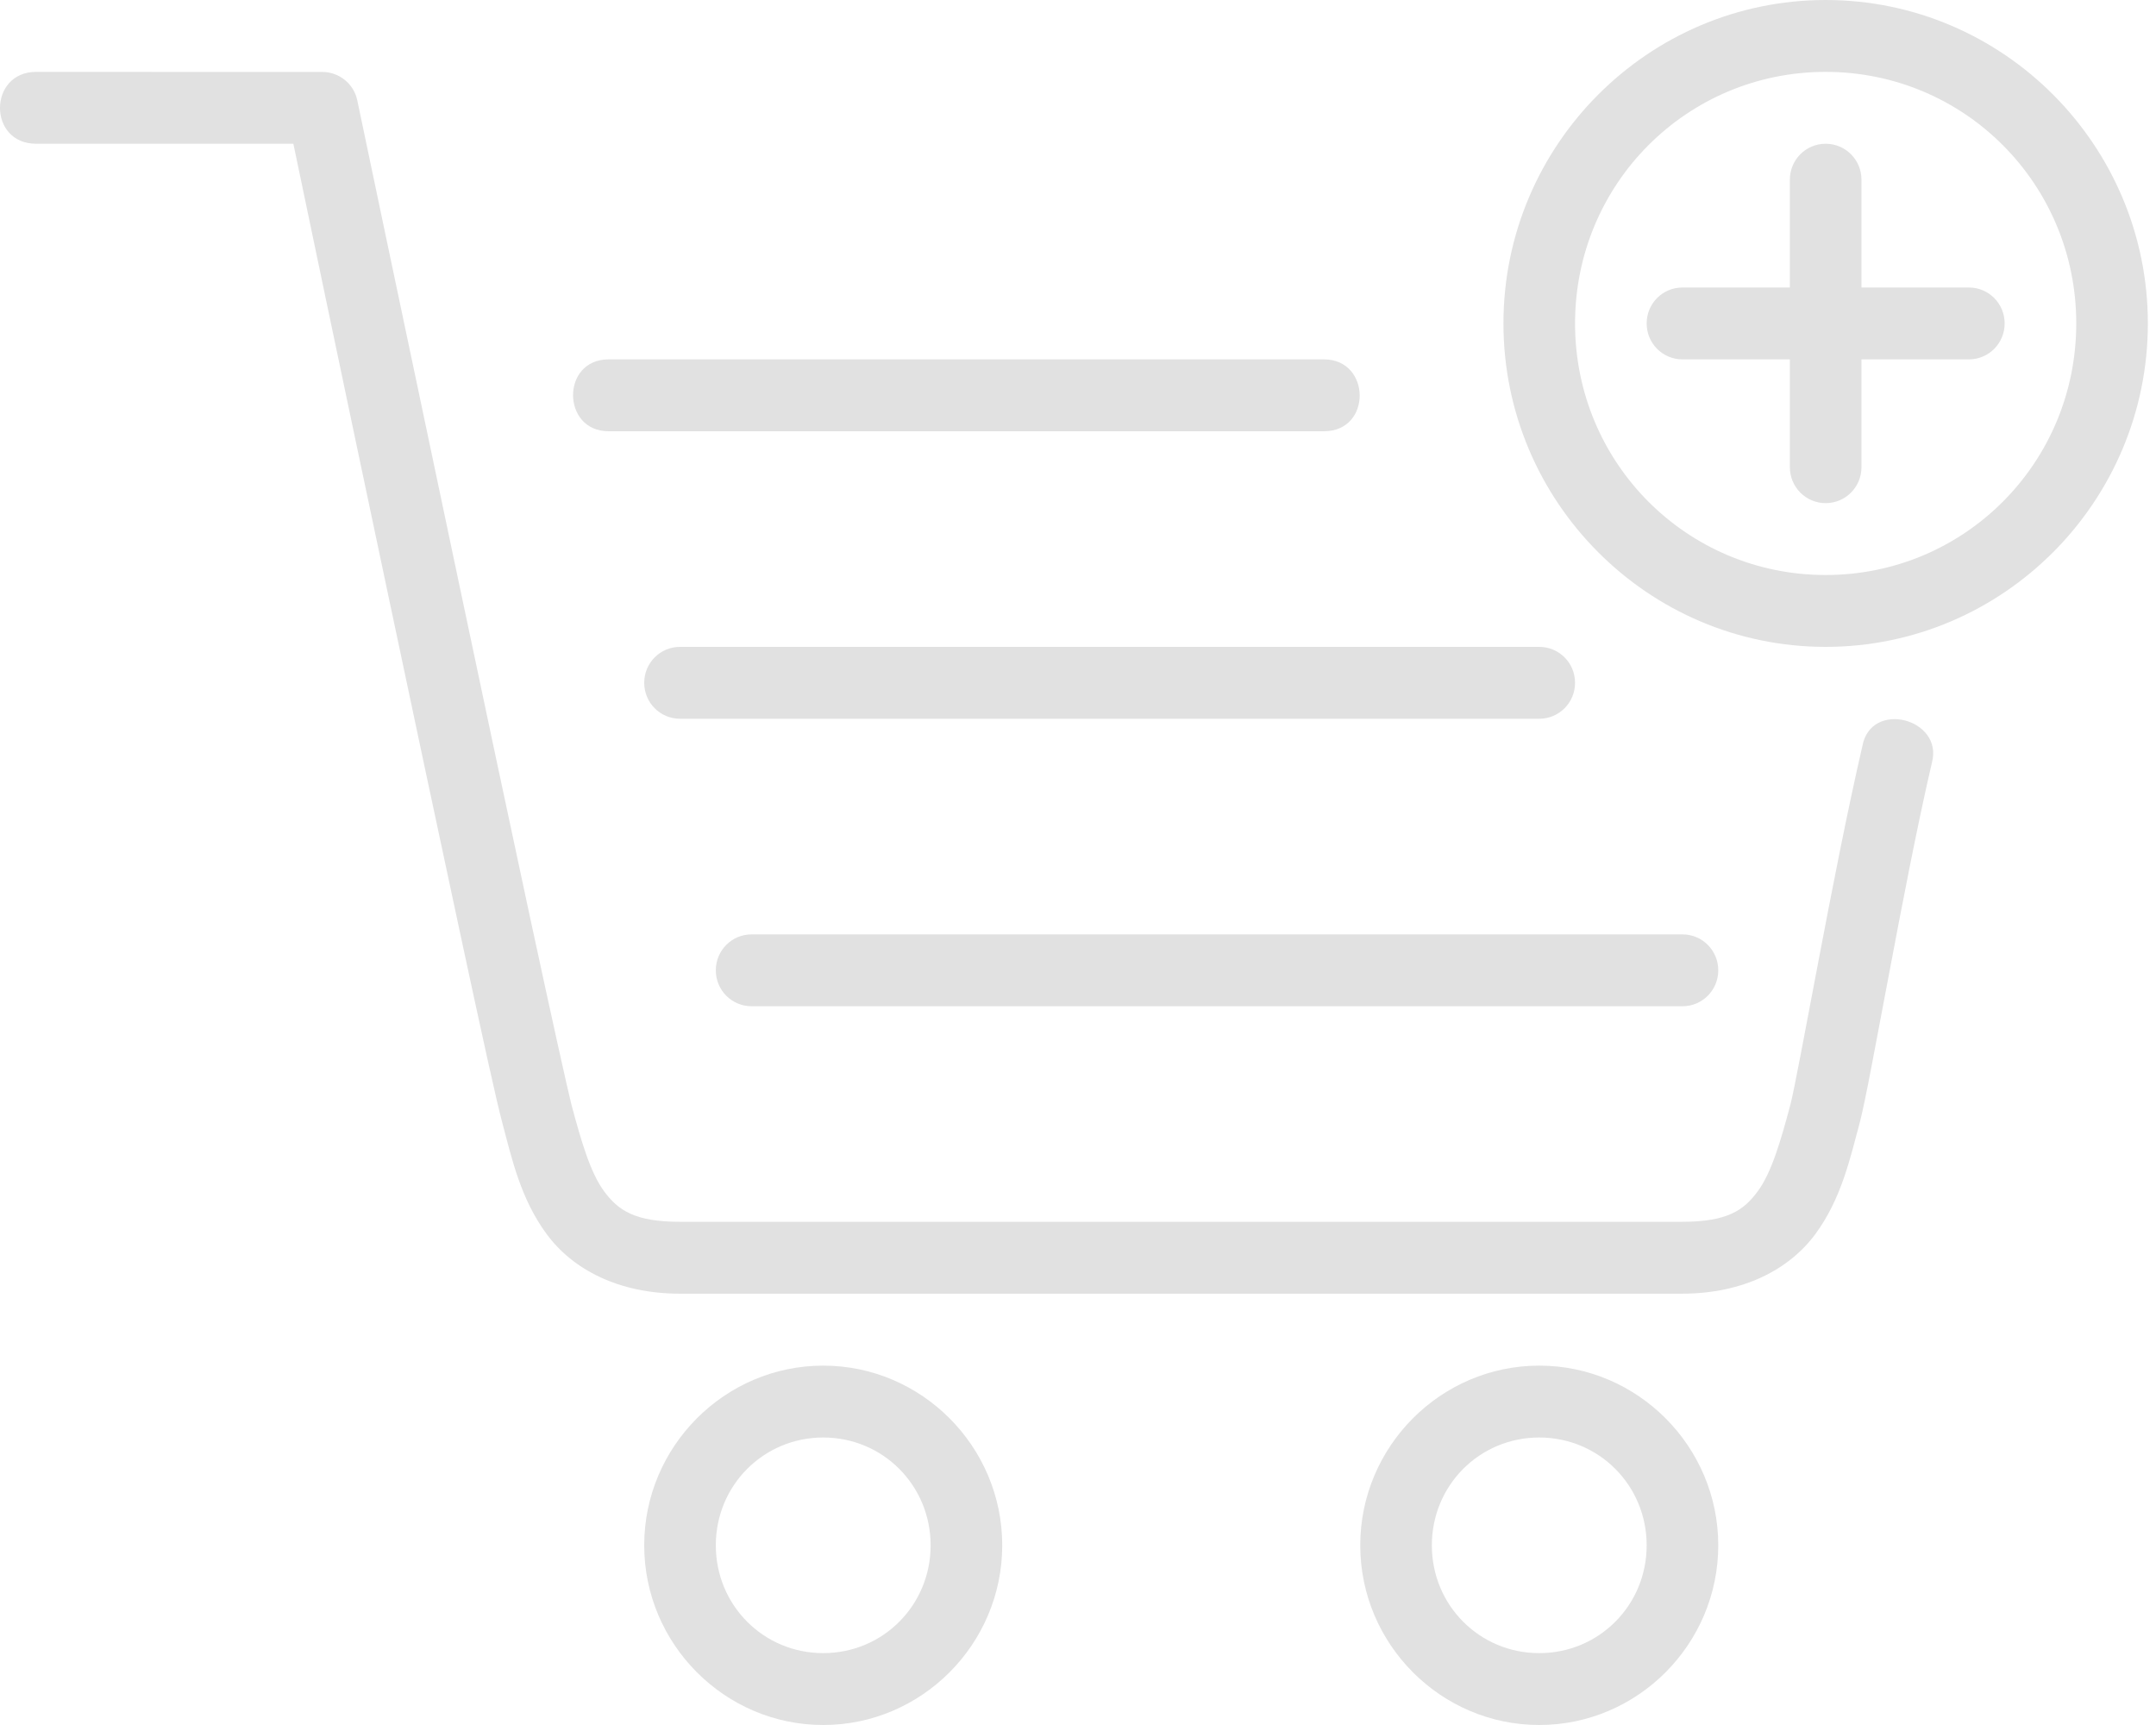
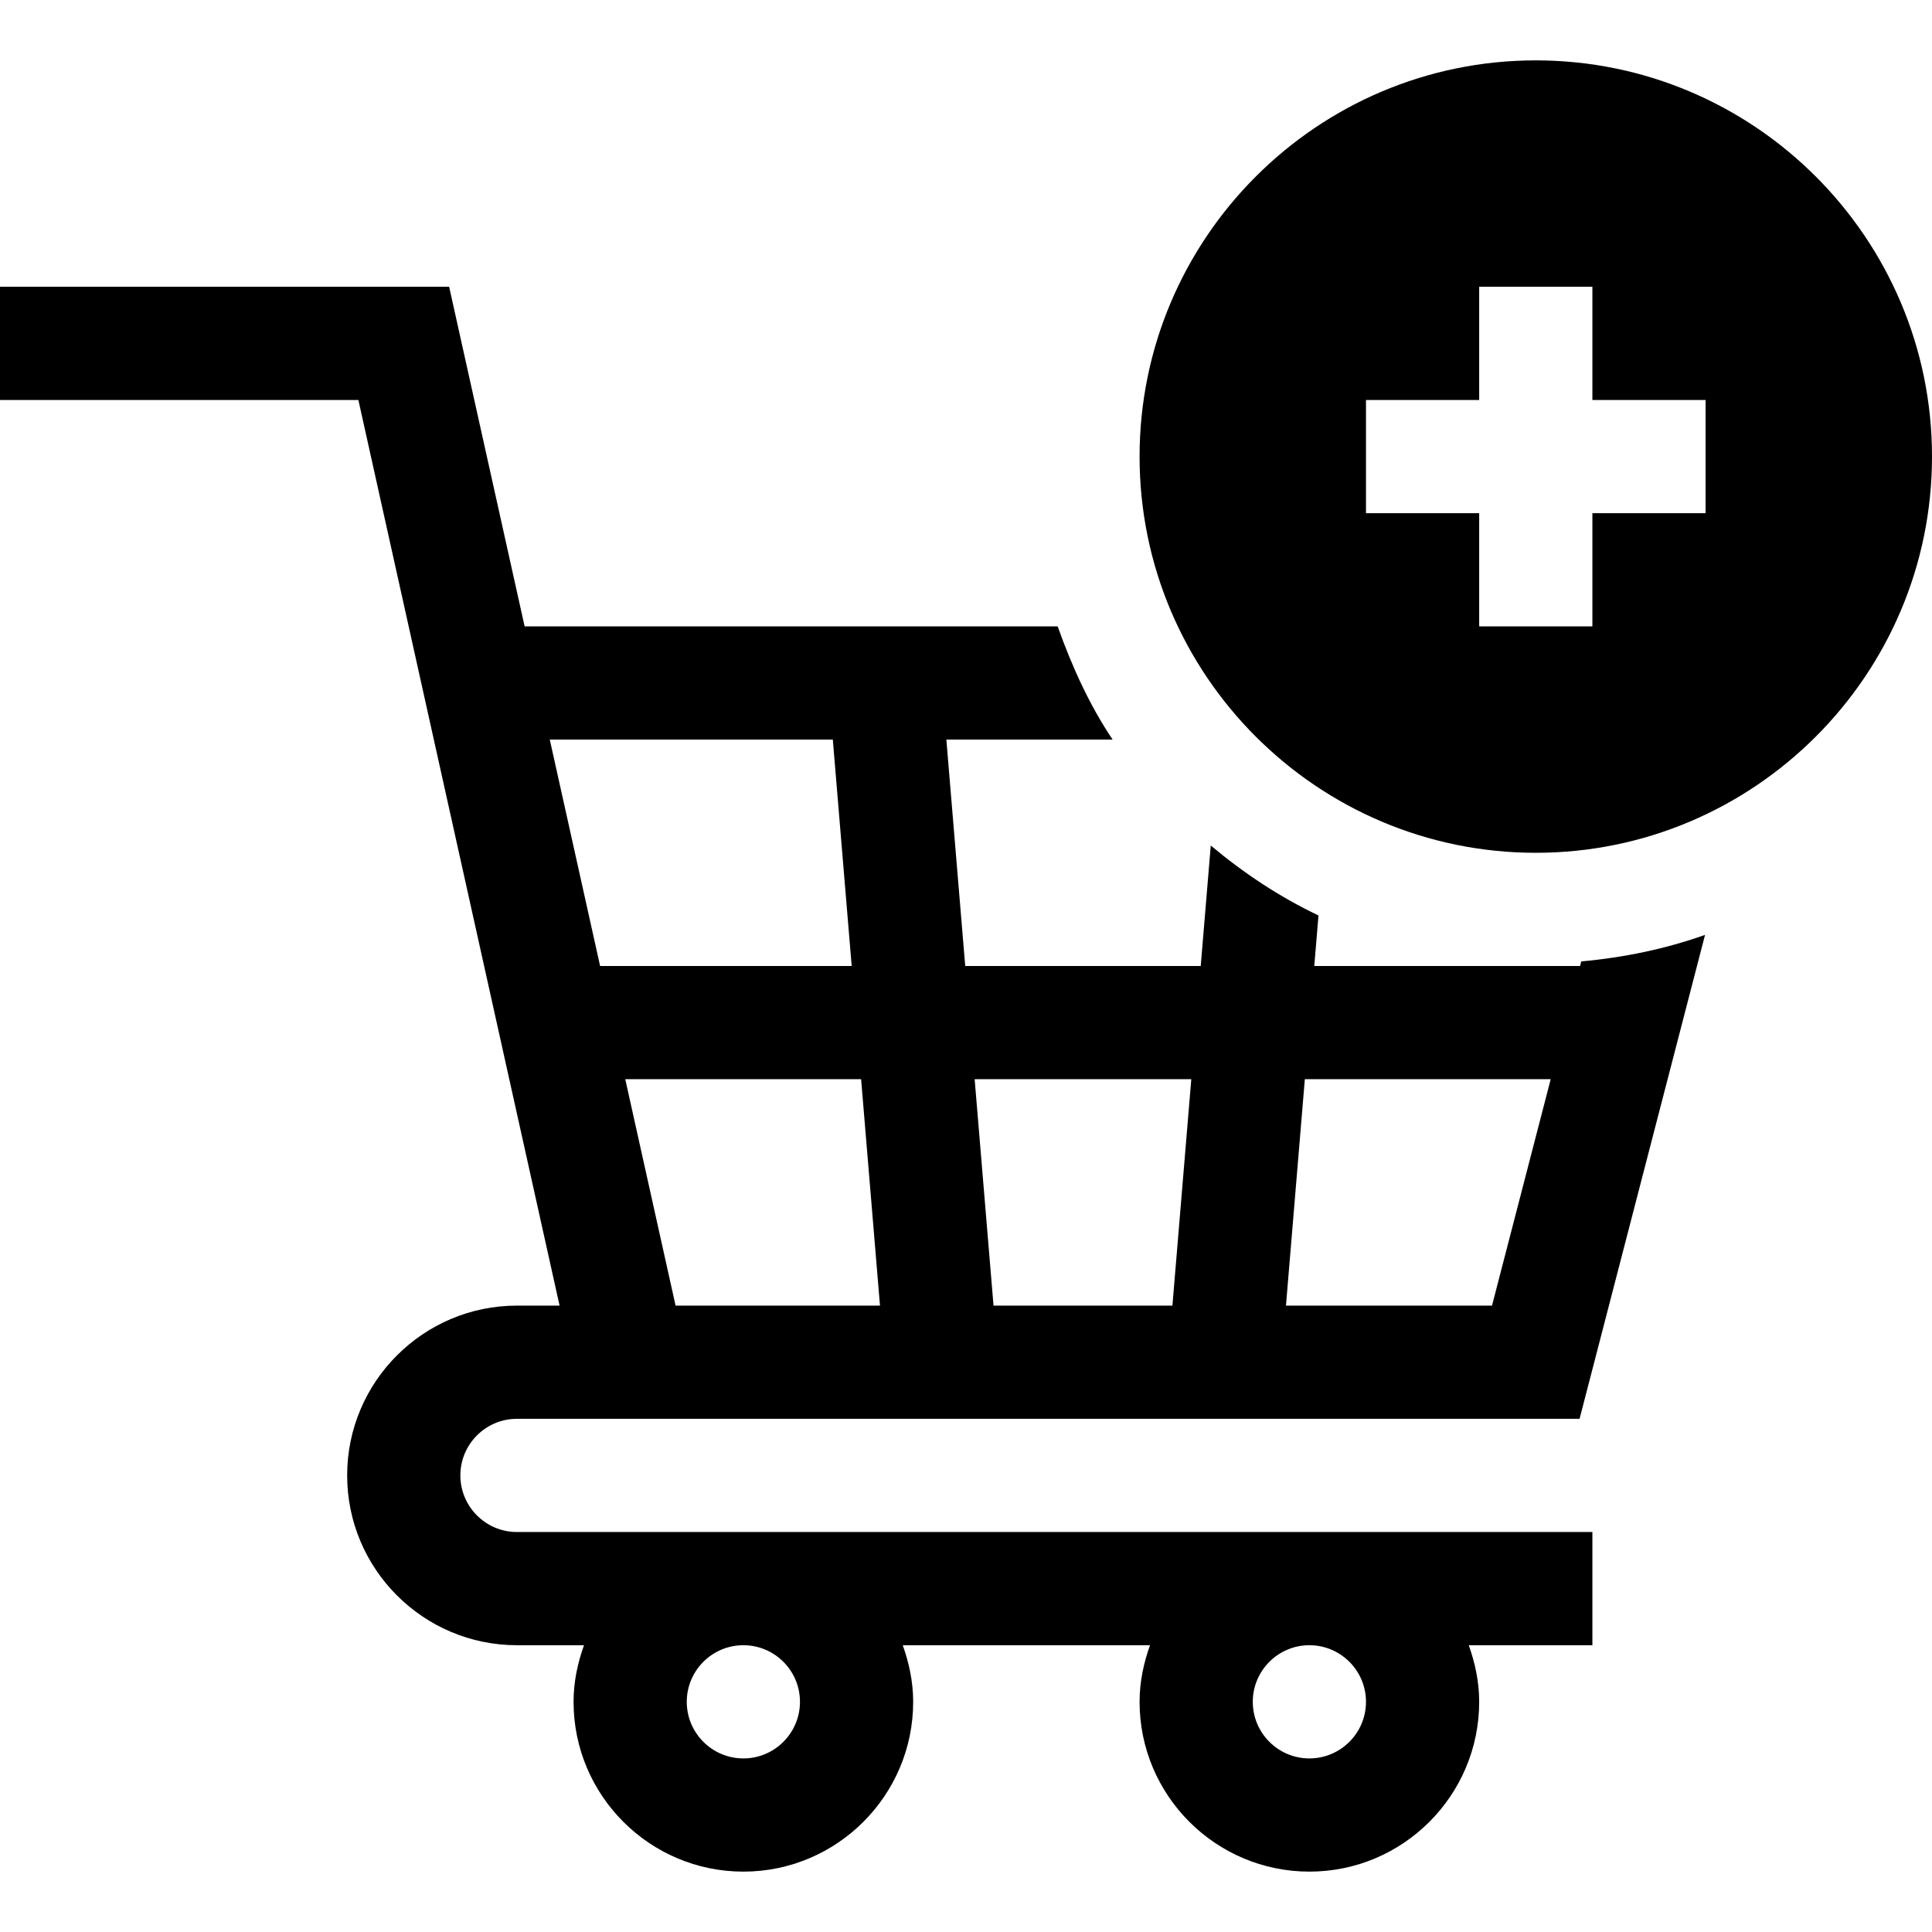
- <svg xmlns="http://www.w3.org/2000/svg" width="90px" height="72px" viewBox="0 0 90 72" version="1.1">
-   <defs />
-   <g id="Page-1" stroke="none" stroke-width="1" fill="none" fill-rule="evenodd">
-     <g id="Group-3" fill="#E1E1E1" fill-rule="nonzero">
-       <g id="mbri-cart-add">
-         <path d="M76.21,0 C68.797,0 62.76,6.06 62.76,13.5 C62.76,20.94 68.797,27 76.21,27 C83.623,27 89.66,20.94 89.66,13.5 C89.66,6.06 83.623,0 76.21,0 Z M76.21,3 C82.009,3 86.671,7.68 86.671,13.5 C86.671,19.32 82.009,24 76.21,24 C70.411,24 65.749,19.32 65.749,13.5 C65.749,7.68 70.411,3 76.21,3 Z M76.21,6 C75.382,6 74.716,6.669 74.716,7.5 L74.716,12 L70.232,12 C69.404,12 68.738,12.669 68.738,13.5 C68.738,14.331 69.404,15 70.232,15 L74.716,15 L74.716,19.5 C74.716,20.331 75.382,21 76.21,21 C77.038,21 77.705,20.331 77.705,19.5 L77.705,15 L82.188,15 C83.016,15 83.682,14.331 83.682,13.5 C83.682,12.669 83.016,12 82.188,12 L77.705,12 L77.705,7.5 C77.705,6.669 77.038,6 76.21,6 Z M31.376,39 L70.232,39 C71.06,39 71.727,39.669 71.727,40.5 C71.727,41.331 71.06,42 70.232,42 L31.376,42 C30.548,42 29.881,41.331 29.881,40.5 C29.881,39.669 30.548,39 31.376,39 Z M28.387,27 L64.254,27 C65.082,27 65.749,27.669 65.749,28.5 C65.749,29.331 65.082,30 64.254,30 L28.387,30 C27.559,30 26.892,29.331 26.892,28.5 C26.892,27.669 27.559,27 28.387,27 Z M64.254,57 C60.144,57 56.782,60.375 56.782,64.5 C56.782,68.625 60.144,72 64.254,72 C68.364,72 71.727,68.625 71.727,64.5 C71.727,60.375 68.364,57 64.254,57 Z M64.254,60 C66.747,60 68.738,61.998 68.738,64.5 C68.738,67.002 66.747,69 64.254,69 C61.761,69 59.771,67.002 59.771,64.5 C59.771,61.998 61.761,60 64.254,60 Z M34.365,57 C30.255,57 26.892,60.375 26.892,64.5 C26.892,68.625 30.255,72 34.365,72 C38.474,72 41.837,68.625 41.837,64.5 C41.837,60.375 38.474,57 34.365,57 Z M34.365,60 C36.857,60 38.848,61.998 38.848,64.5 C38.848,67.002 36.857,69 34.365,69 C31.872,69 29.881,67.002 29.881,64.5 C29.881,61.998 31.872,60 34.365,60 Z M1.51,3 C-0.493,3 -0.514,6 1.51,6 L12.246,6 C12.467,7.065 14.159,15.165 16.174,24.69 C17.244,29.748 18.338,34.908 19.216,38.988 C20.092,43.068 20.726,45.969 20.974,46.887 C21.368,48.369 21.739,50.052 22.827,51.519 C23.909,52.983 25.816,53.997 28.387,53.997 L70.208,53.997 C72.779,53.997 74.686,52.983 75.774,51.519 C76.859,50.049 77.226,48.369 77.627,46.884 C77.887,45.888 78.296,43.575 78.852,40.674 C79.399,37.764 80.048,34.395 80.646,31.833 C81.139,29.994 78.087,29.193 77.74,31.155 C77.125,33.807 76.464,37.191 75.911,40.107 C75.358,43.026 74.874,45.603 74.739,46.107 C74.333,47.625 73.953,48.942 73.374,49.725 C72.794,50.511 72.118,50.997 70.211,50.997 L28.387,50.997 C26.48,50.997 25.804,50.511 25.218,49.725 C24.641,48.945 24.262,47.625 23.855,46.11 C23.706,45.531 23.018,42.429 22.14,38.355 C21.264,34.281 20.167,29.127 19.1,24.063 C16.96,13.944 14.915,4.191 14.915,4.191 C14.772,3.501 14.162,3.003 13.451,3.003 L1.51,3 Z M25.404,15 C23.416,15 23.44,18 25.404,18 L55.269,18 C57.278,18 57.233,15 55.269,15 L25.404,15 Z" id="Shape" />
-       </g>
-     </g>
+ <svg xmlns="http://www.w3.org/2000/svg" id="Capa_1" enable-background="new 0 0 512 512" height="512" viewBox="0 0 512 512" width="512">
+   <g>
+     <path d="m407 16c-57.891 0-105 47.109-105 105s47.109 105 105 105 105-47.109 105-105-47.109-105-105-105zm45 120h-30v30h-30v-30h-30v-30h30v-30h30v30h30z" />
+     <path d="m137 376c8.3 0 292.767 0 281.602 0l33.252-128.247c-10.422 3.702-21.396 6-32.807 7.029l-.315 1.218h-70.437l1.117-13.391c-10.366-4.933-19.834-11.239-28.546-18.532l-2.661 31.923h-62.41l-5.001-60h44.059c-6.172-9.201-10.779-19.396-14.561-30h-141.261l-20.004-90h-119.027v30h94.974l53.32 240h-11.294c-24.814 0-45 20.186-45 45s20.186 45 45 45h17.763c-1.681 4.715-2.763 9.716-2.763 15 0 24.814 20.186 45 45 45s45-20.186 45-45c0-5.284-1.082-10.285-2.763-15h65.526c-1.681 4.715-2.763 9.716-2.763 15 0 24.814 20.186 45 45 45s45-20.186 45-45c0-5.284-1.082-10.285-2.763-15h32.763v-30h-285c-8.276 0-15-6.724-15-15s6.724-15 15-15zm208.795-90h65.158l-15.555 60h-54.604zm-30.09 0-5.001 60h-47.41l-5.001-60zm-82.5 60h-54.168l-13.336-60h62.503zm-87.507-150h75.007l5.001 60h-66.671zm66.302 255c0 8.276-6.724 15-15 15s-15-6.724-15-15 6.724-15 15-15 15 6.724 15 15zm150 0c0 8.276-6.724 15-15 15s-15-6.724-15-15 6.724-15 15-15 15 6.724 15 15z" />
  </g>
</svg>
